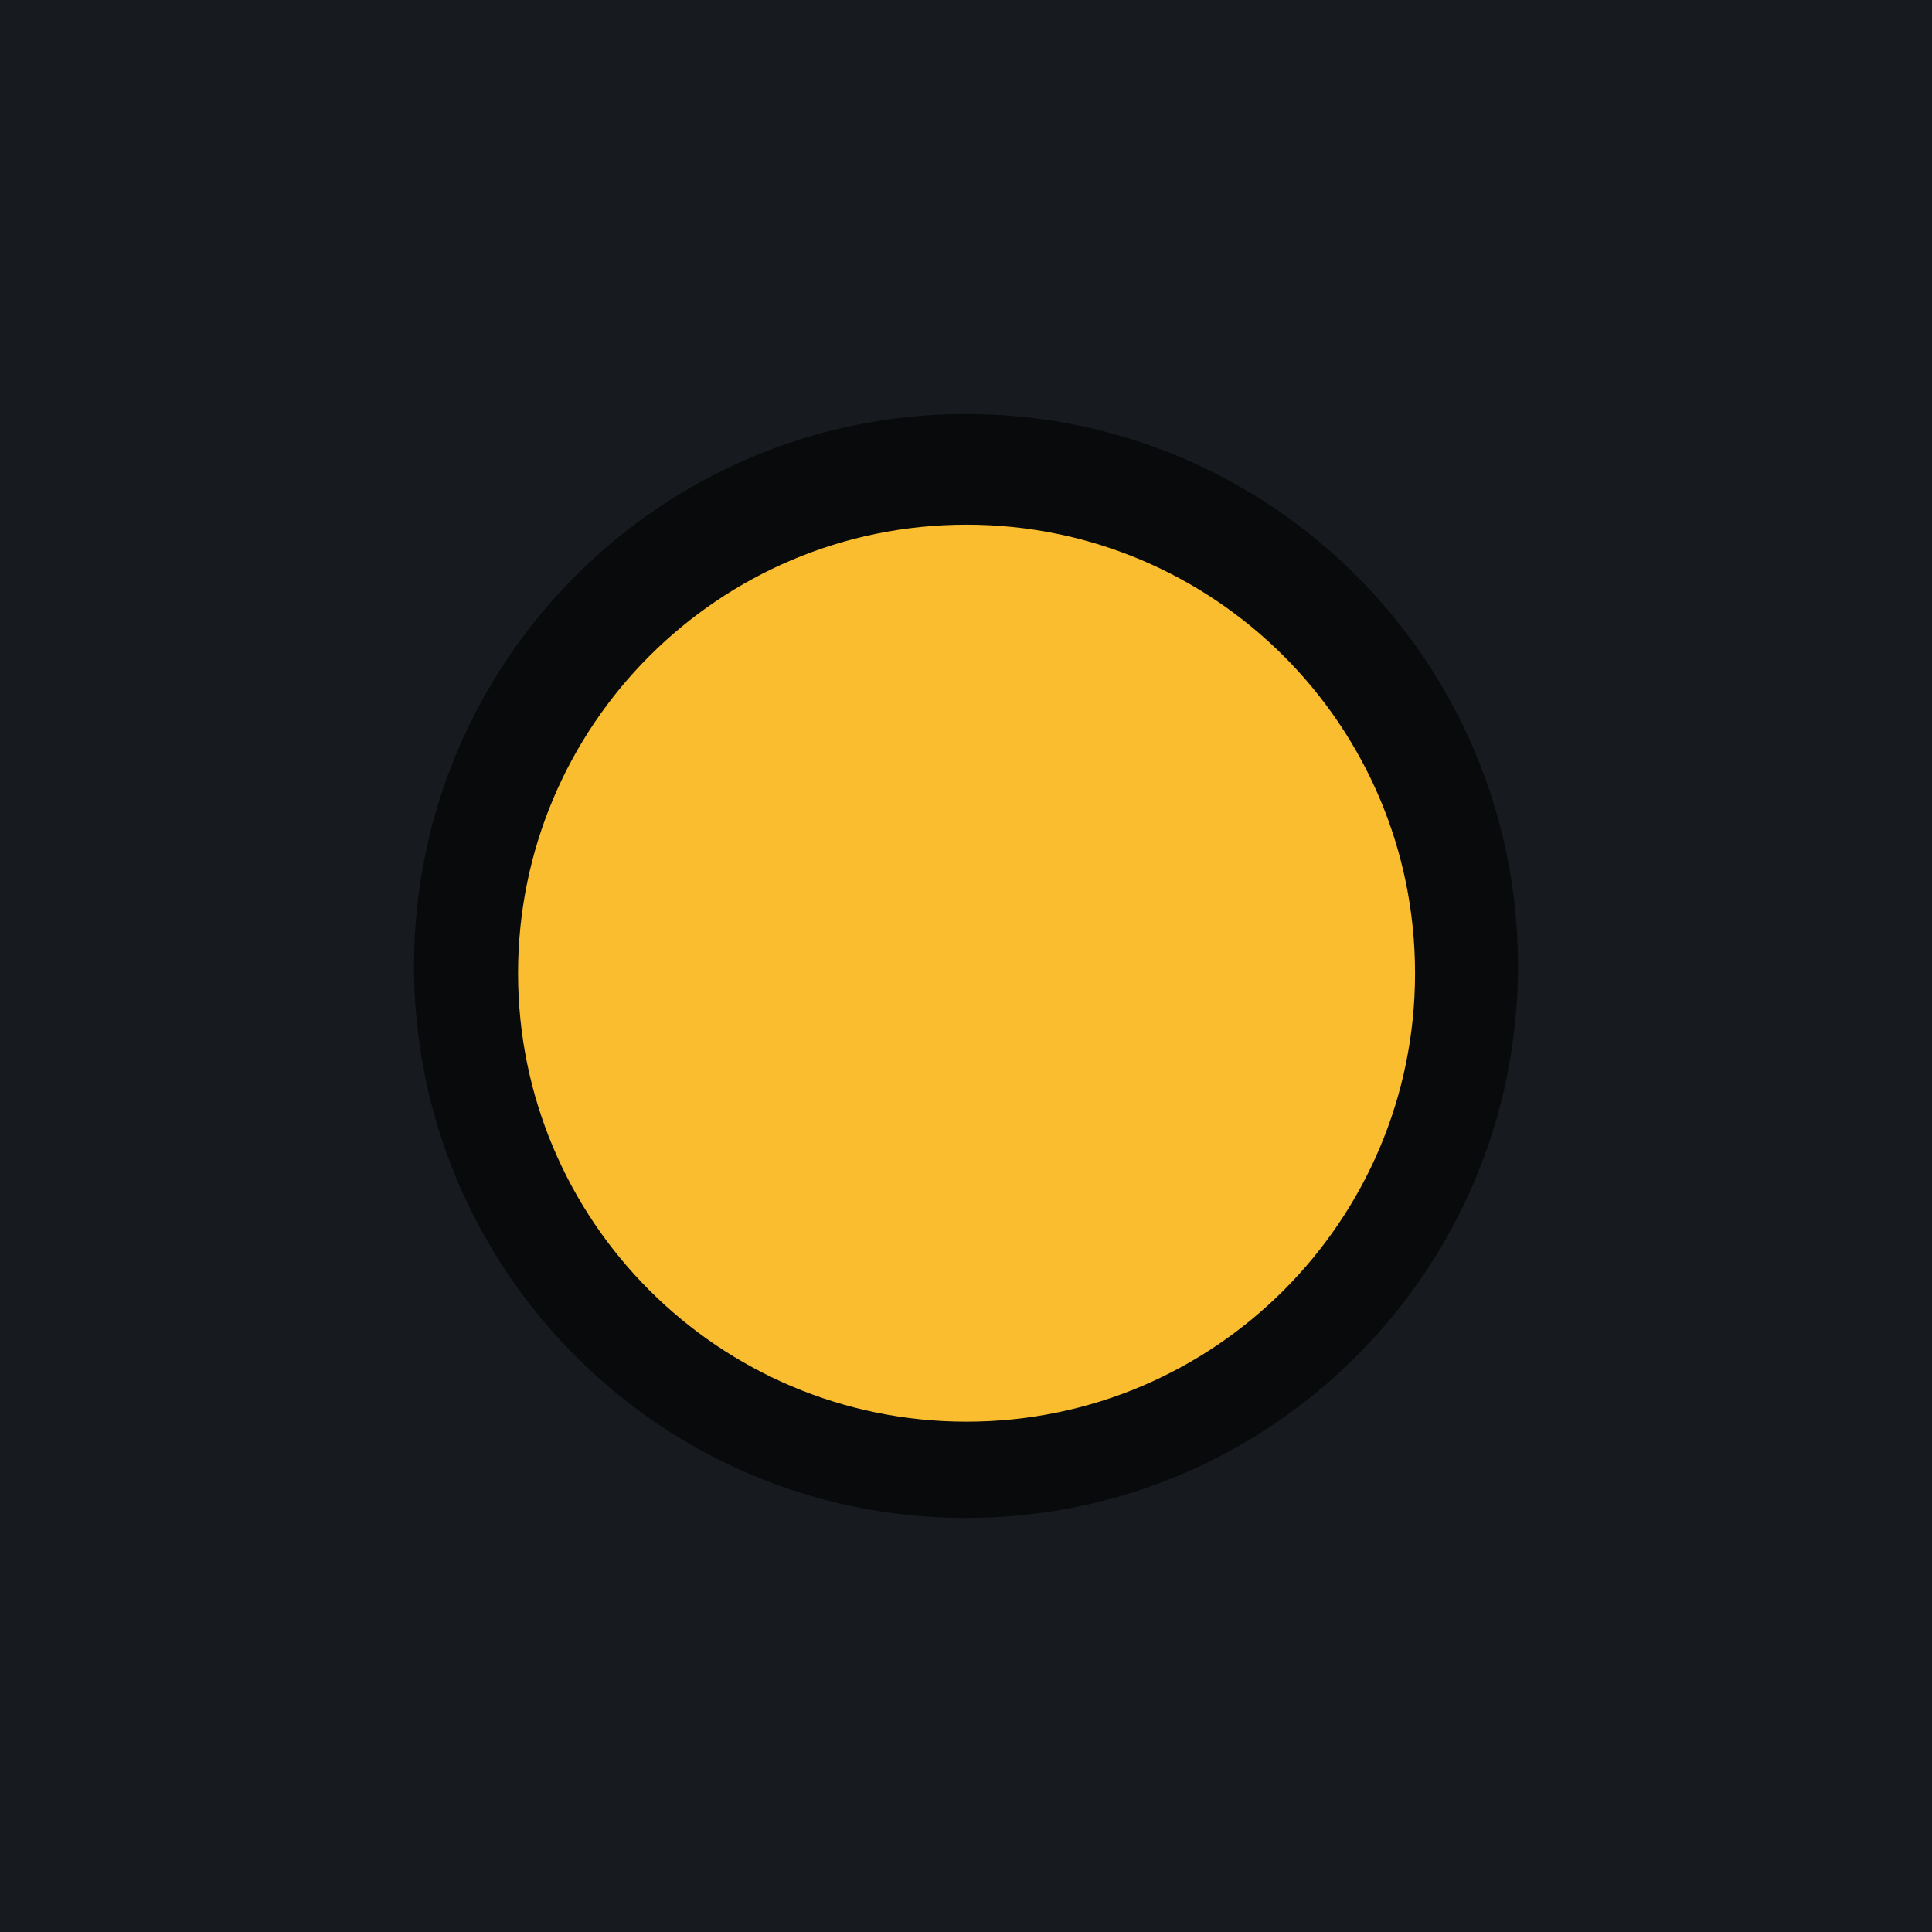
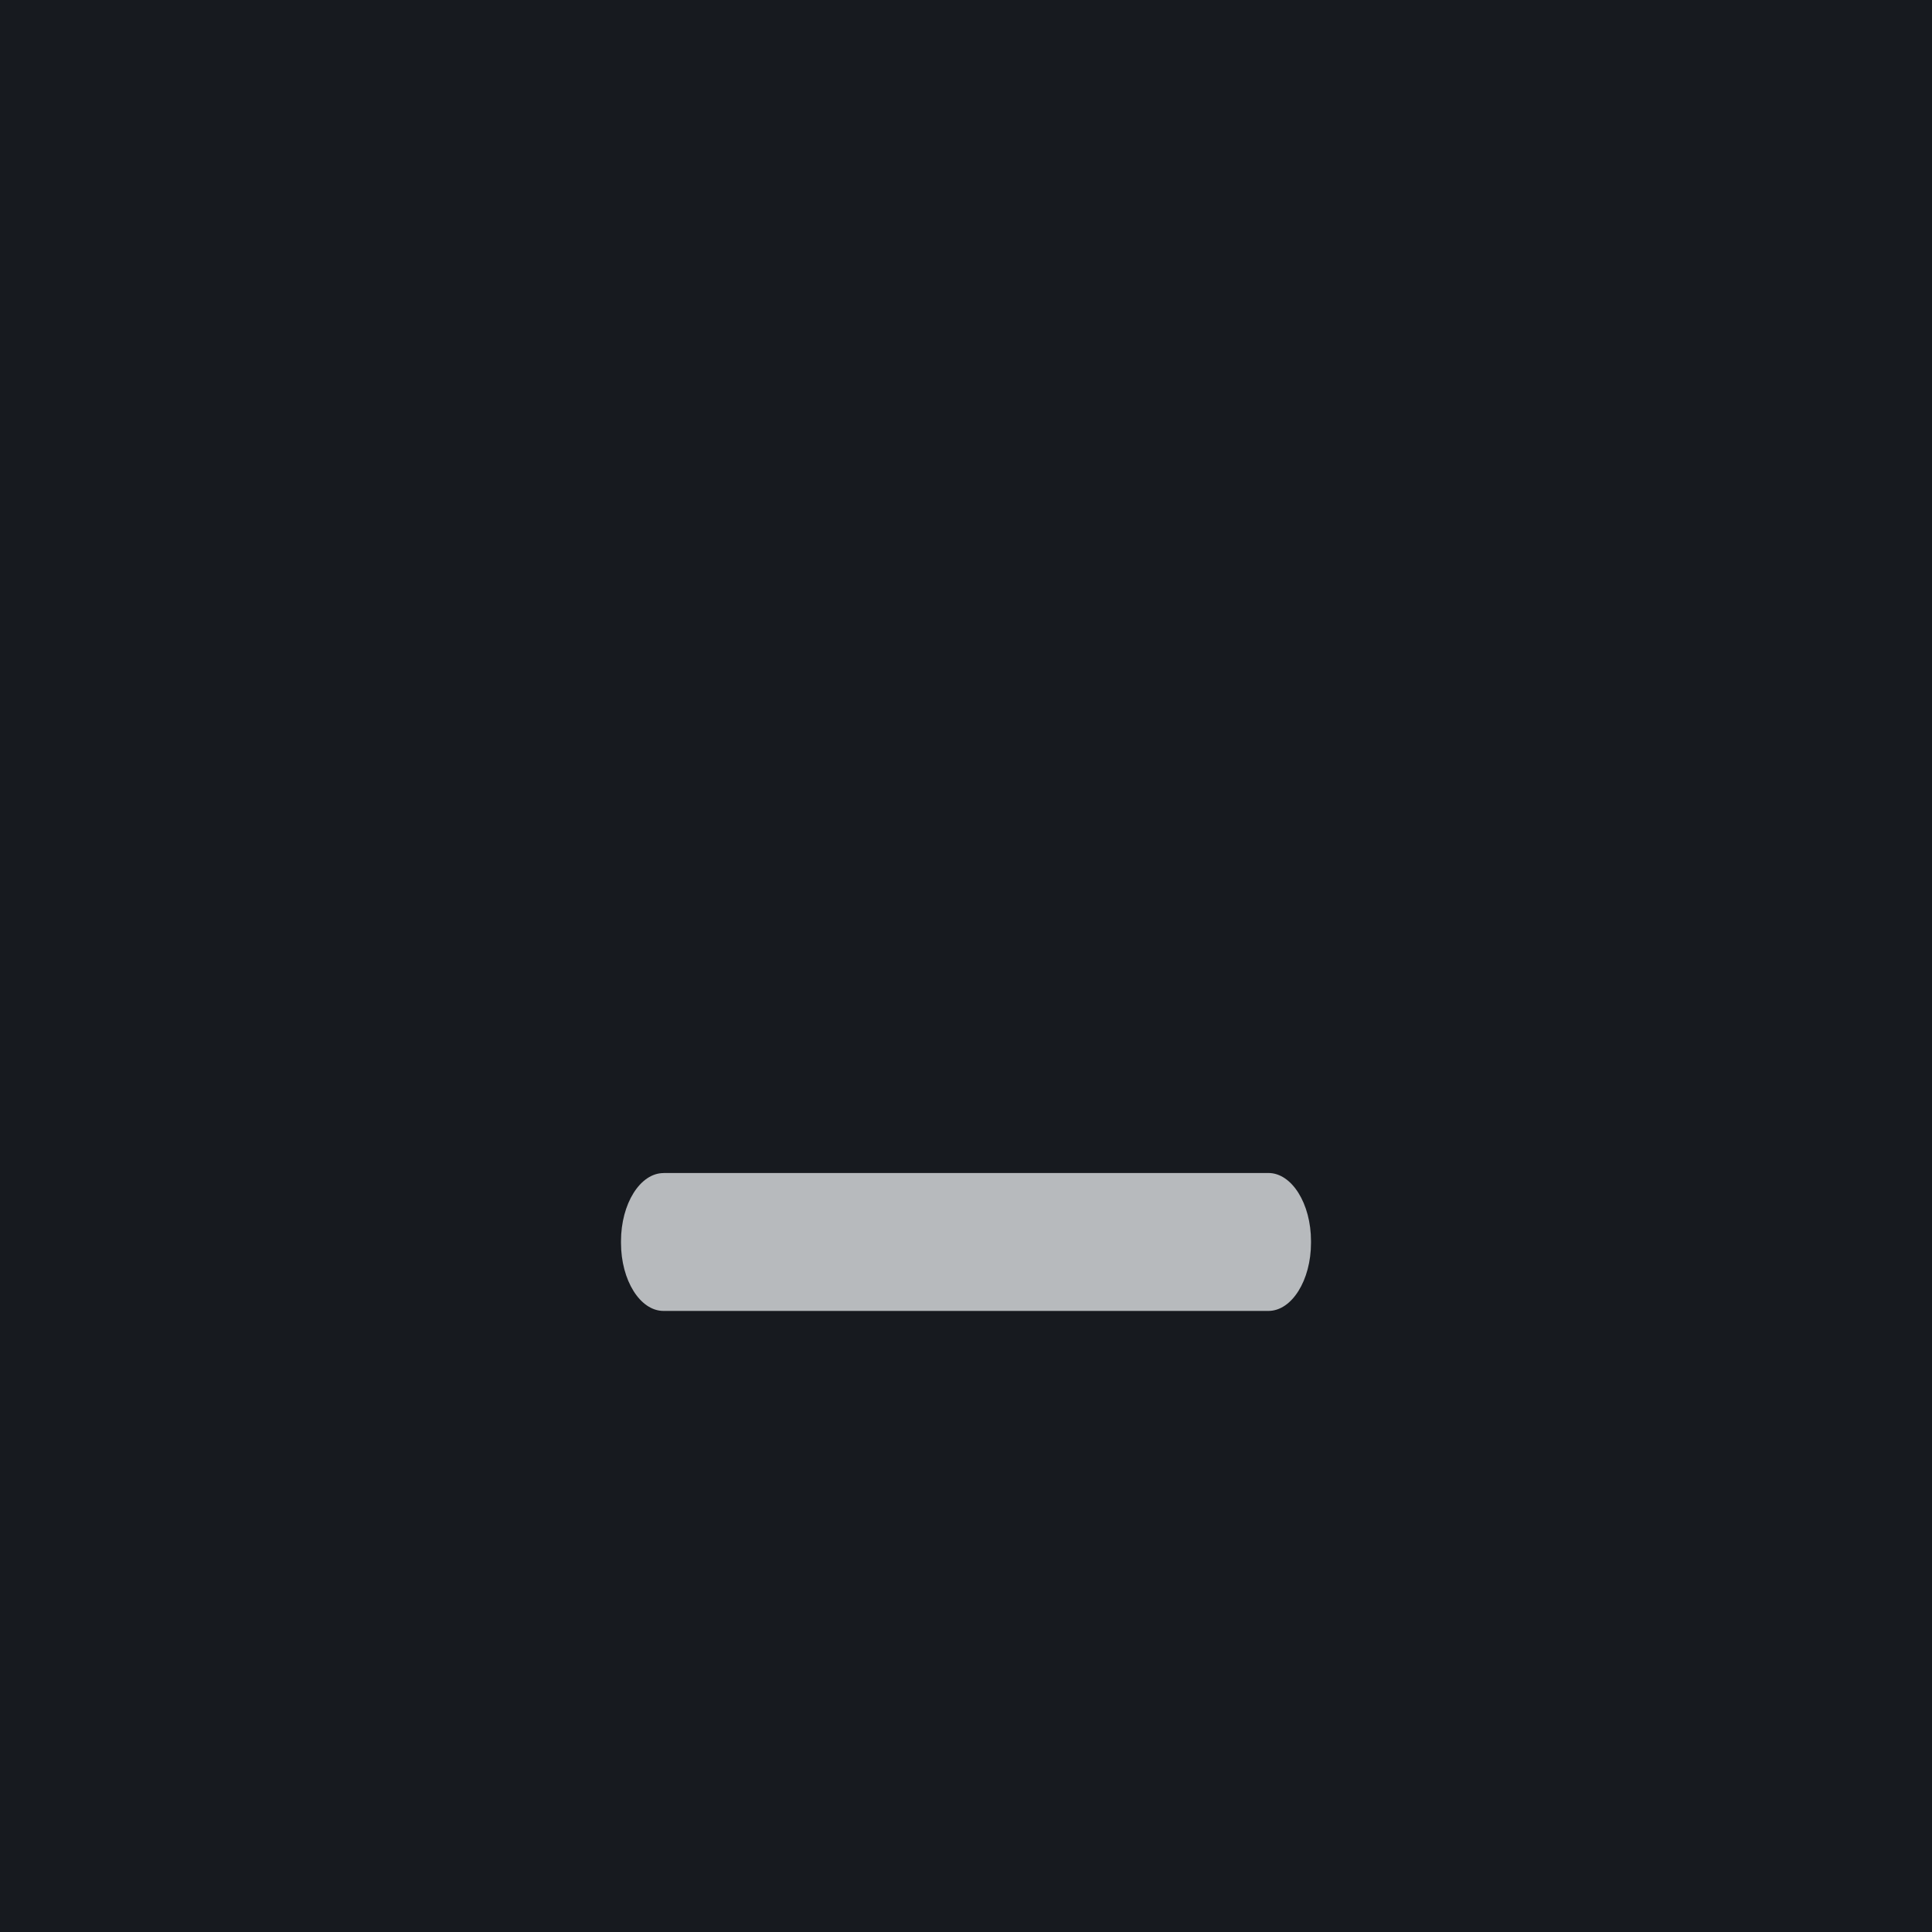
- <svg xmlns="http://www.w3.org/2000/svg" version="1.1" id="svg4142" viewBox="0 0 28 28" height="28" width="28">
+ <svg xmlns="http://www.w3.org/2000/svg" width="28" height="28" viewBox="0 0 28 28" id="svg4142" version="1.1">
  <defs id="defs4144" />
-   <g transform="translate(0,-1024.362)" id="layer1">
-     <rect y="1024.362" x="0" height="28" width="28" id="rect4741" style="opacity:1;fill:#171a1f;fill-opacity:1;fill-rule:evenodd;stroke:none;stroke-width:2.568;stroke-linecap:butt;stroke-linejoin:miter;stroke-miterlimit:4;stroke-dasharray:none;stroke-dashoffset:478.437;stroke-opacity:1" />
-     <circle transform="rotate(90)" r="12" cy="13" cx="1036.362" id="path2994" style="fill:#686868;fill-opacity:0.1;stroke:none;stroke-width:0.5;stroke-linejoin:miter;stroke-miterlimit:4;stroke-dasharray:none;stroke-opacity:1" />
-     <rect y="1020.362" x="0" height="1" width="28" id="rect4959" style="opacity:1;fill:#ffffff;fill-opacity:0.07;fill-rule:evenodd;stroke:none;stroke-width:2.745;stroke-linecap:butt;stroke-linejoin:miter;stroke-miterlimit:4;stroke-dasharray:none;stroke-dashoffset:478.437;stroke-opacity:1" />
-     <path d="m 14,1046.362 c 4.418,0 8,-3.582 8,-8 0,-4.418 -3.582,-8 -8,-8 -4.418,0 -8,3.582 -8,8 0,4.418 3.582,8 8,8" style="fill:#090a0c;fill-opacity:1;fill-rule:evenodd;stroke:none;stroke-width:0.014" id="path4417" />
-     <path d="m 14.008,1044.966 c 3.59,0 6.5,-2.91 6.5,-6.5 0,-3.59 -2.91,-6.5 -6.5,-6.5 -3.59,0 -6.5,2.91 -6.5,6.5 0,3.59 2.91,6.5 6.5,6.5" style="fill:#fabd2f;fill-opacity:1;fill-rule:evenodd;stroke:none;stroke-width:0.013" id="path4419" />
+   <g id="layer1" transform="translate(0,-1024.362)">
+     <rect style="opacity:1;fill:#171a1f;fill-opacity:1;fill-rule:evenodd;stroke:none;stroke-width:2.568;stroke-linecap:butt;stroke-linejoin:miter;stroke-miterlimit:4;stroke-dasharray:none;stroke-dashoffset:478.437;stroke-opacity:1" id="rect4741" width="28" height="28" x="0" y="1024.362" />
+     <circle style="fill:#eceff1;fill-opacity:0.1;stroke:none;stroke-width:0.5;stroke-linejoin:miter;stroke-miterlimit:4;stroke-dasharray:none;stroke-opacity:1" id="path2994" cx="1036.362" cy="13" r="12" transform="rotate(90)" />
+     <rect style="opacity:1;fill:#ffffff;fill-opacity:0.07;fill-rule:evenodd;stroke:none;stroke-width:2.745;stroke-linecap:butt;stroke-linejoin:miter;stroke-miterlimit:4;stroke-dasharray:none;stroke-dashoffset:478.437;stroke-opacity:1" id="rect4959" width="28" height="1" x="0" y="1020.362" />
+     <path id="path4421" style="fill:#eceff1;fill-opacity:0.749;fill-rule:evenodd;stroke:none;stroke-width:0.172;paint-order:markers fill stroke" d="m 9.617,1041.362 h 8.766 c 0.339,0 0.617,0.444 0.617,0.987 v 0.025 c 0,0.543 -0.278,0.987 -0.617,0.987 H 9.617 C 9.278,1043.362 9,1042.918 9,1042.375 v -0.025 c 0,-0.543 0.278,-0.987 0.617,-0.987" />
  </g>
</svg>
